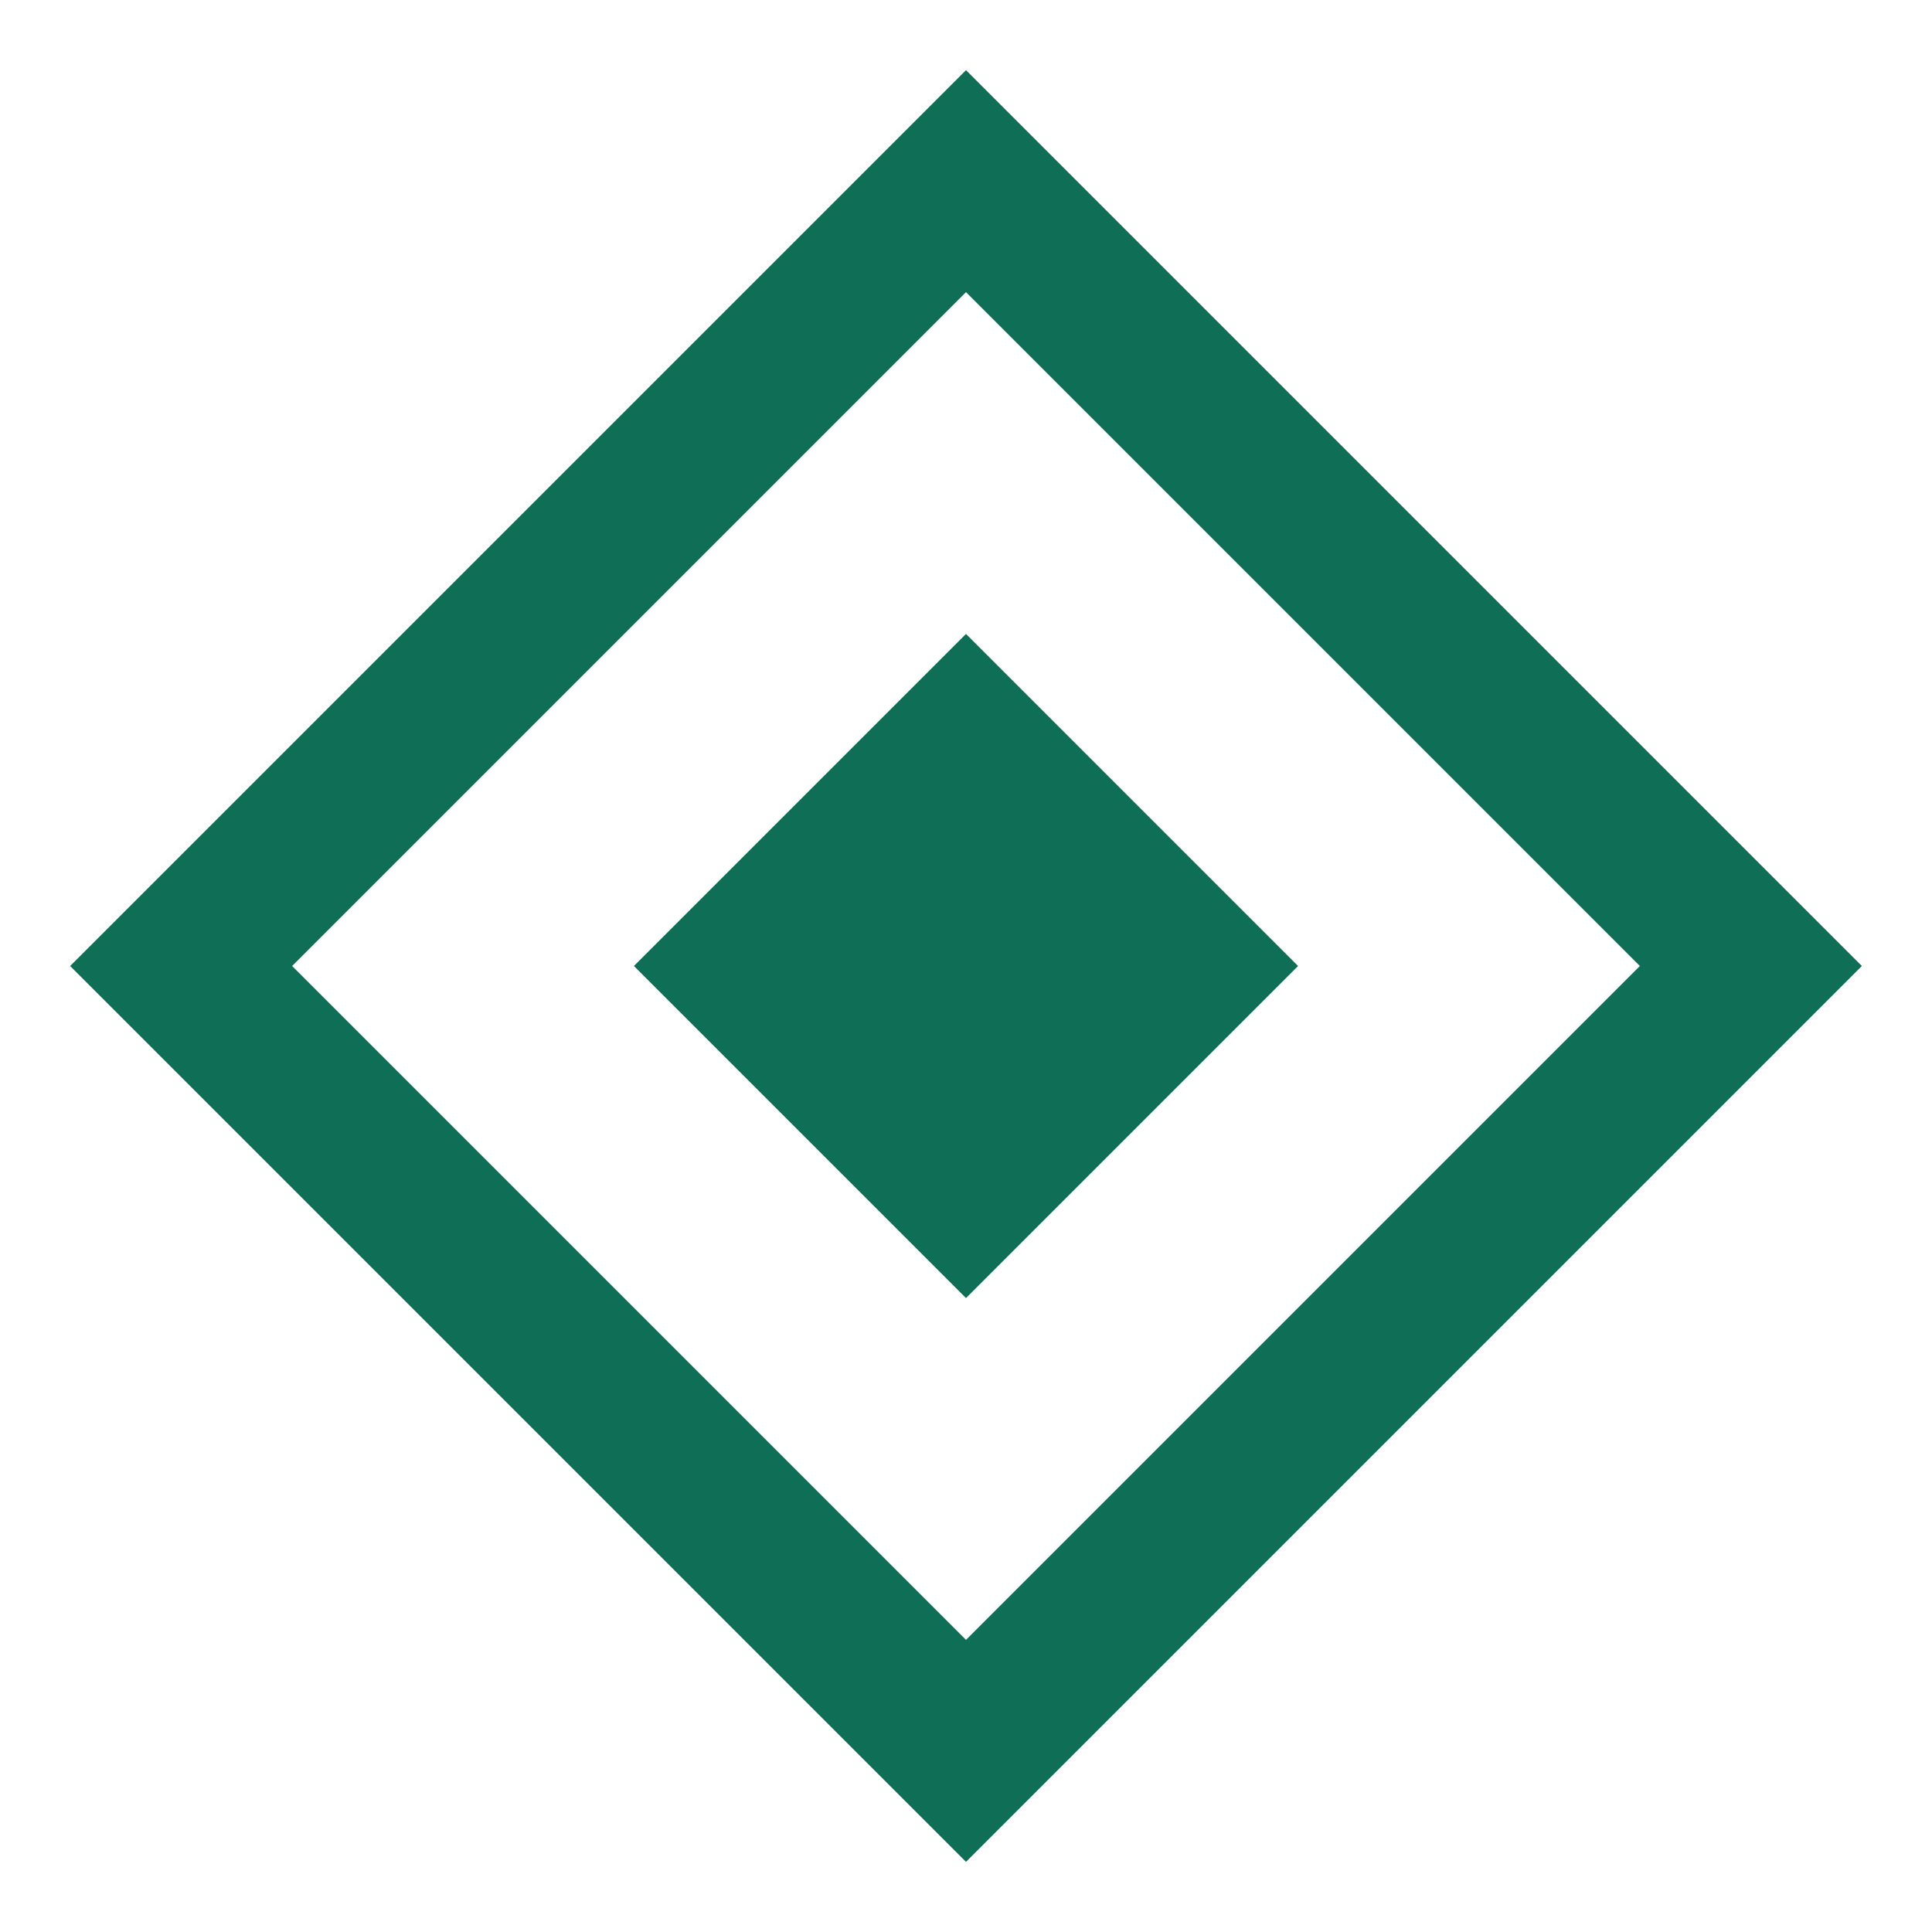
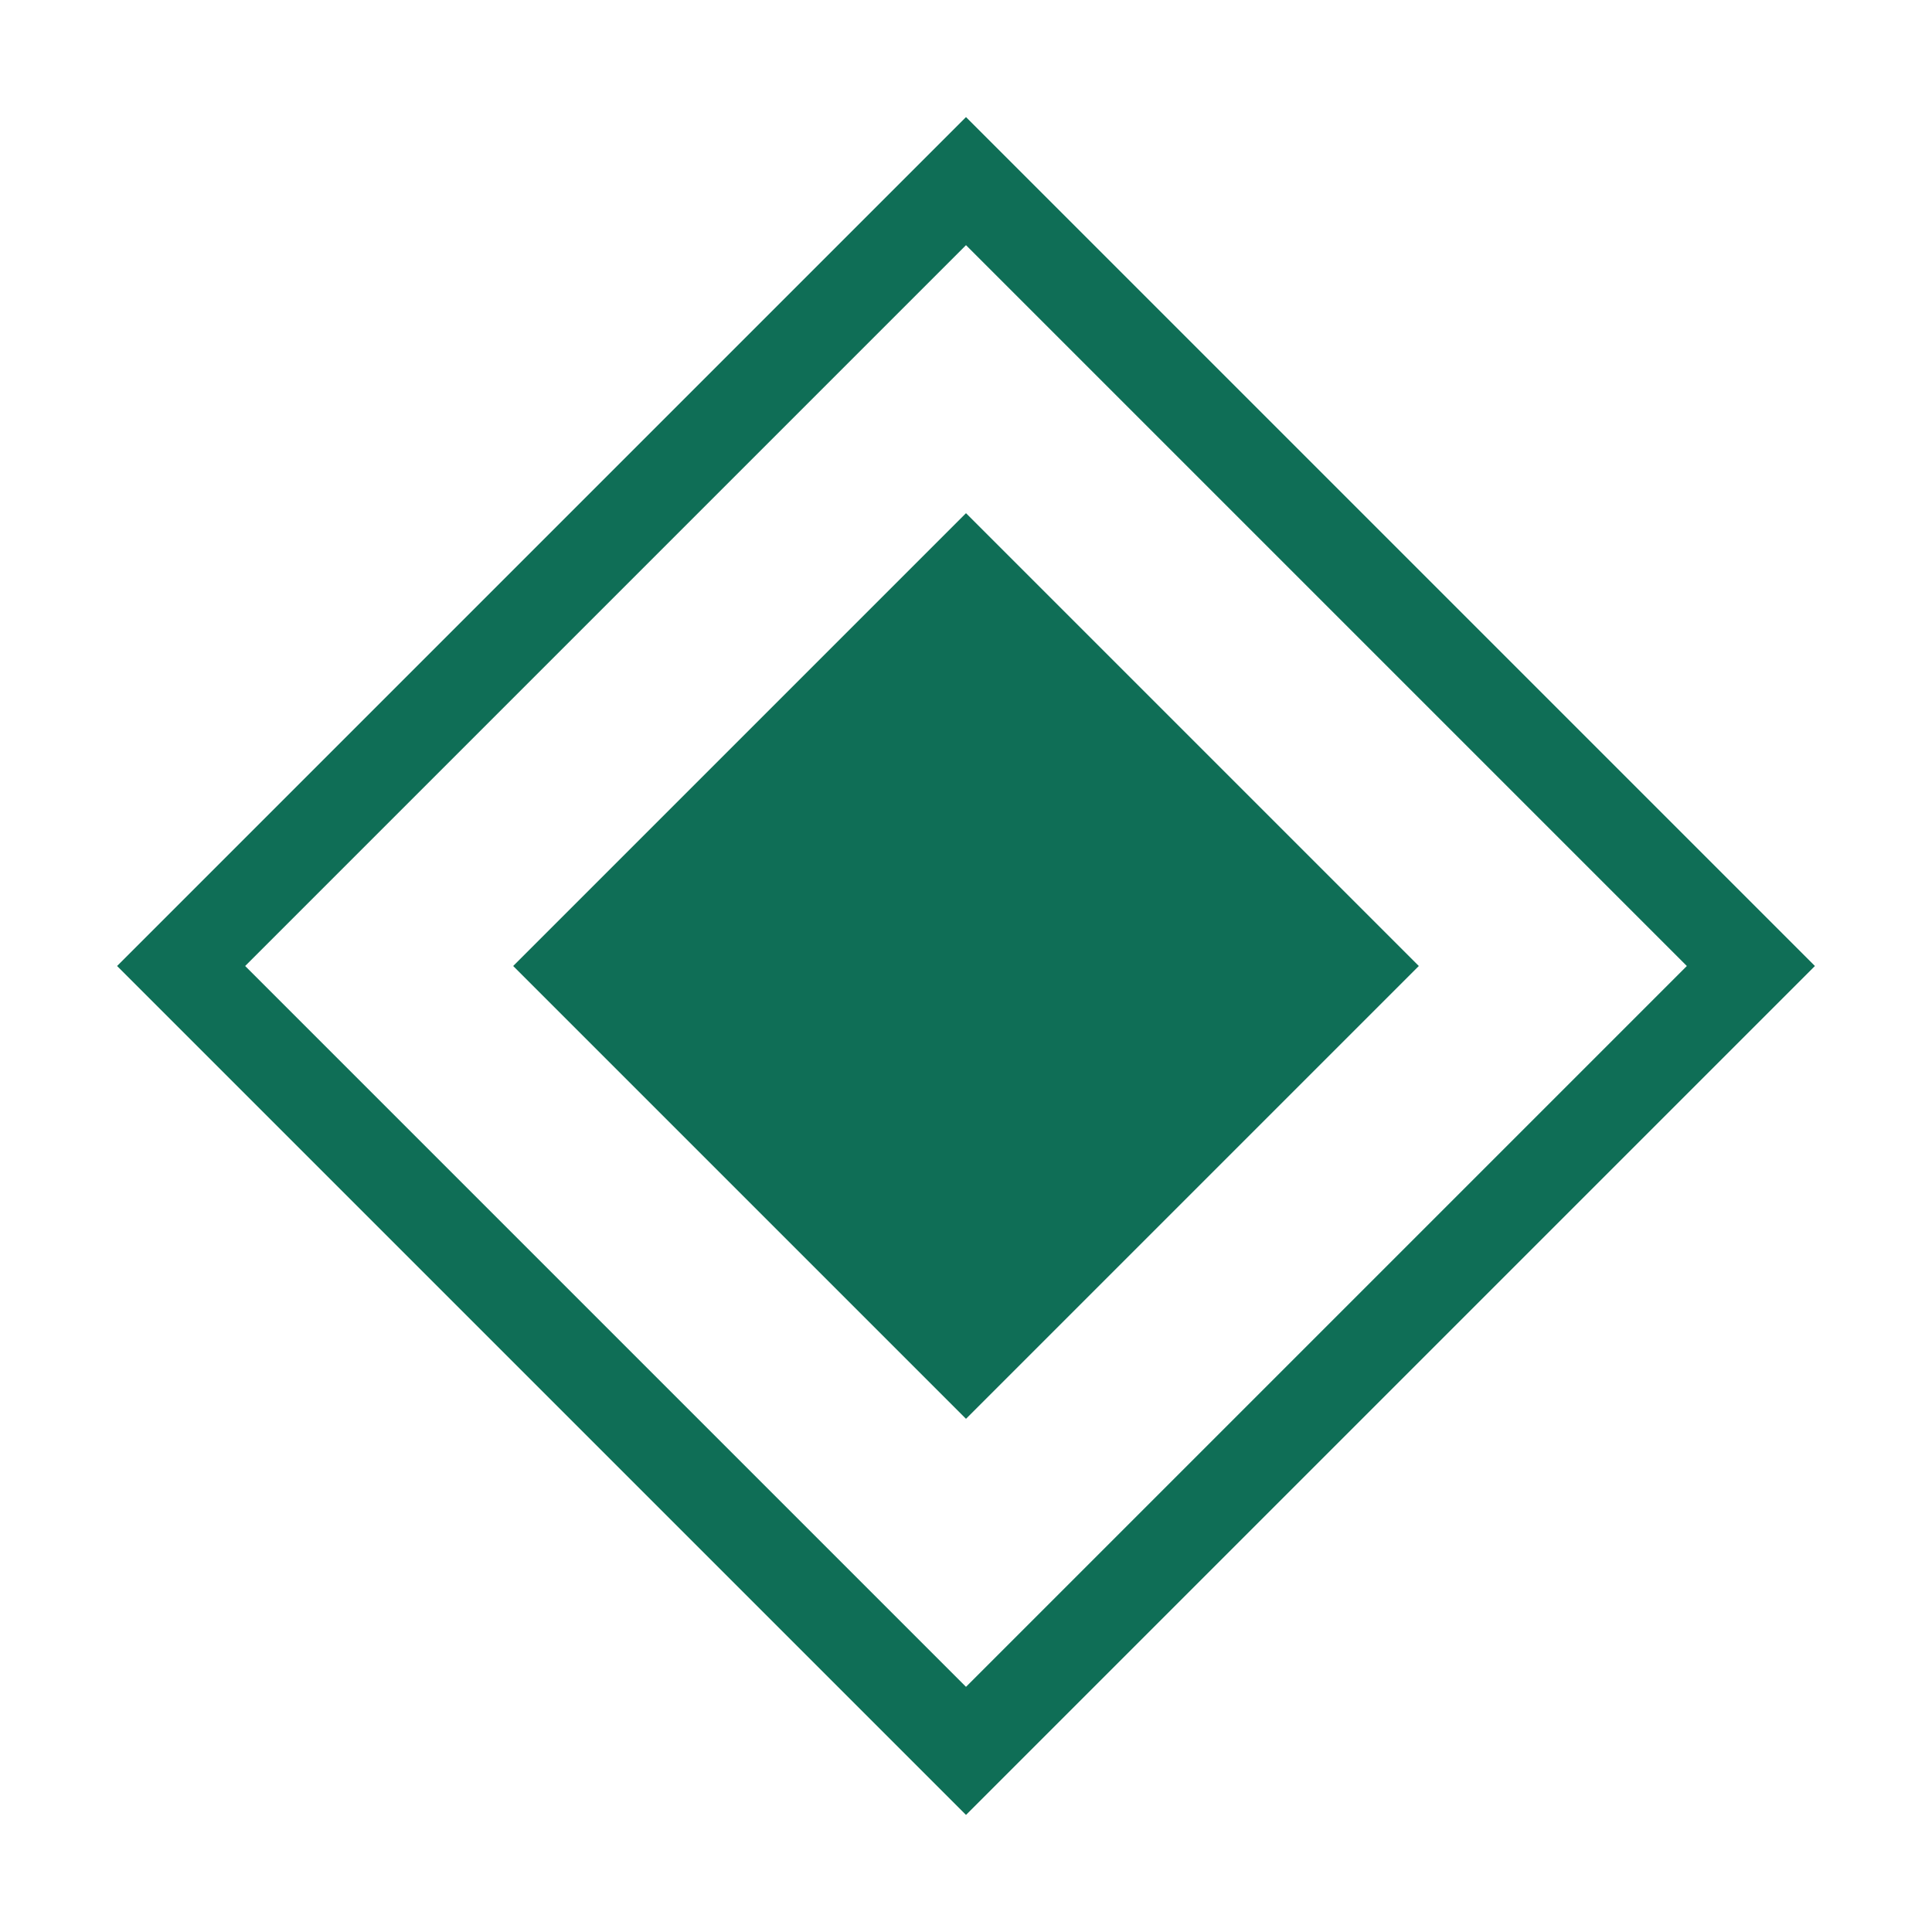
<svg xmlns="http://www.w3.org/2000/svg" viewBox="0 0 32 32">
  <style>
    .mark {
      fill: none;
      stroke: #0f6e56;
    }
    .dot {
      fill: #0f6e56;
    }
    @media (prefers-color-scheme: dark) {
      .mark {
        stroke: #5dcaa5;
      }
      .dot {
        fill: #5dcaa5;
      }
    }
  </style>
-   <path class="mark" d="M16 3 29 16 16 29 3 16Z" stroke-width="2.6" stroke-linejoin="miter" />
-   <path class="dot" d="M16 10.5 21.5 16 16 21.5 10.5 16Z" />
+   <path class="mark" d="M16 3 29 16 16 29 3 16Z" stroke-width="1.5" stroke-linejoin="miter" />
+   <path class="dot" d="M16 8.5 23.5 16 16 23.5 8.5 16Z" />
</svg>
